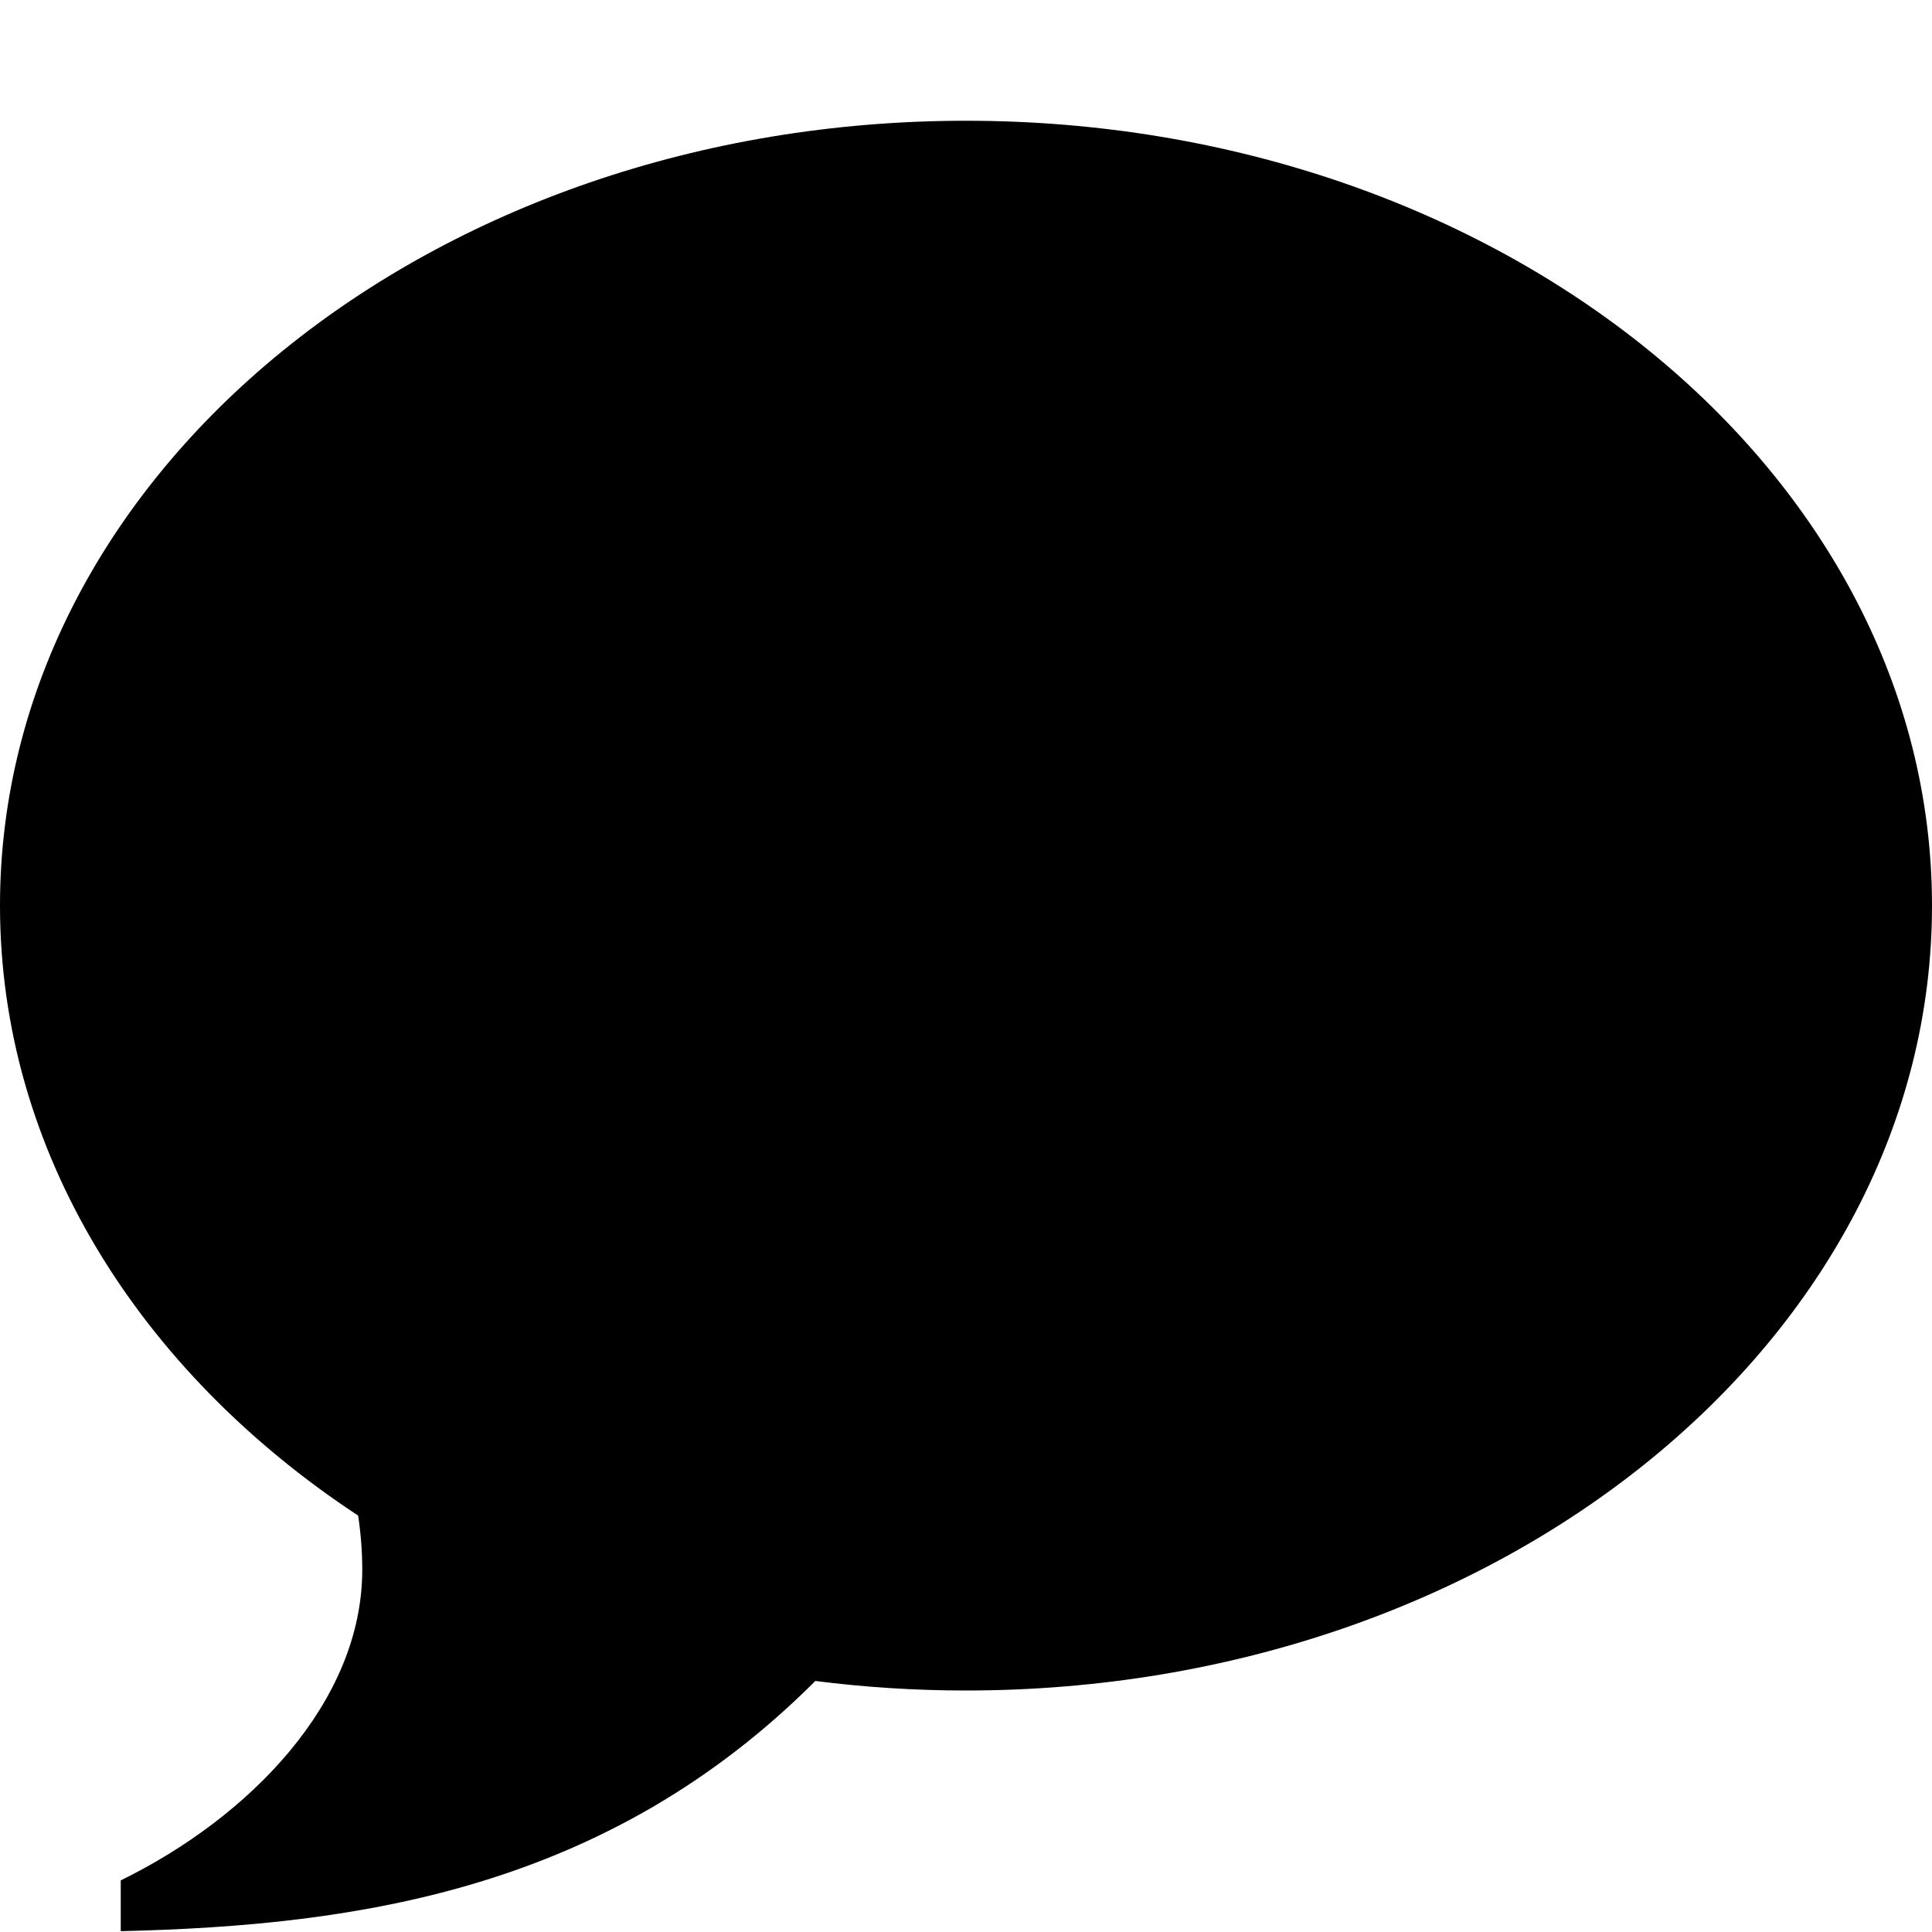
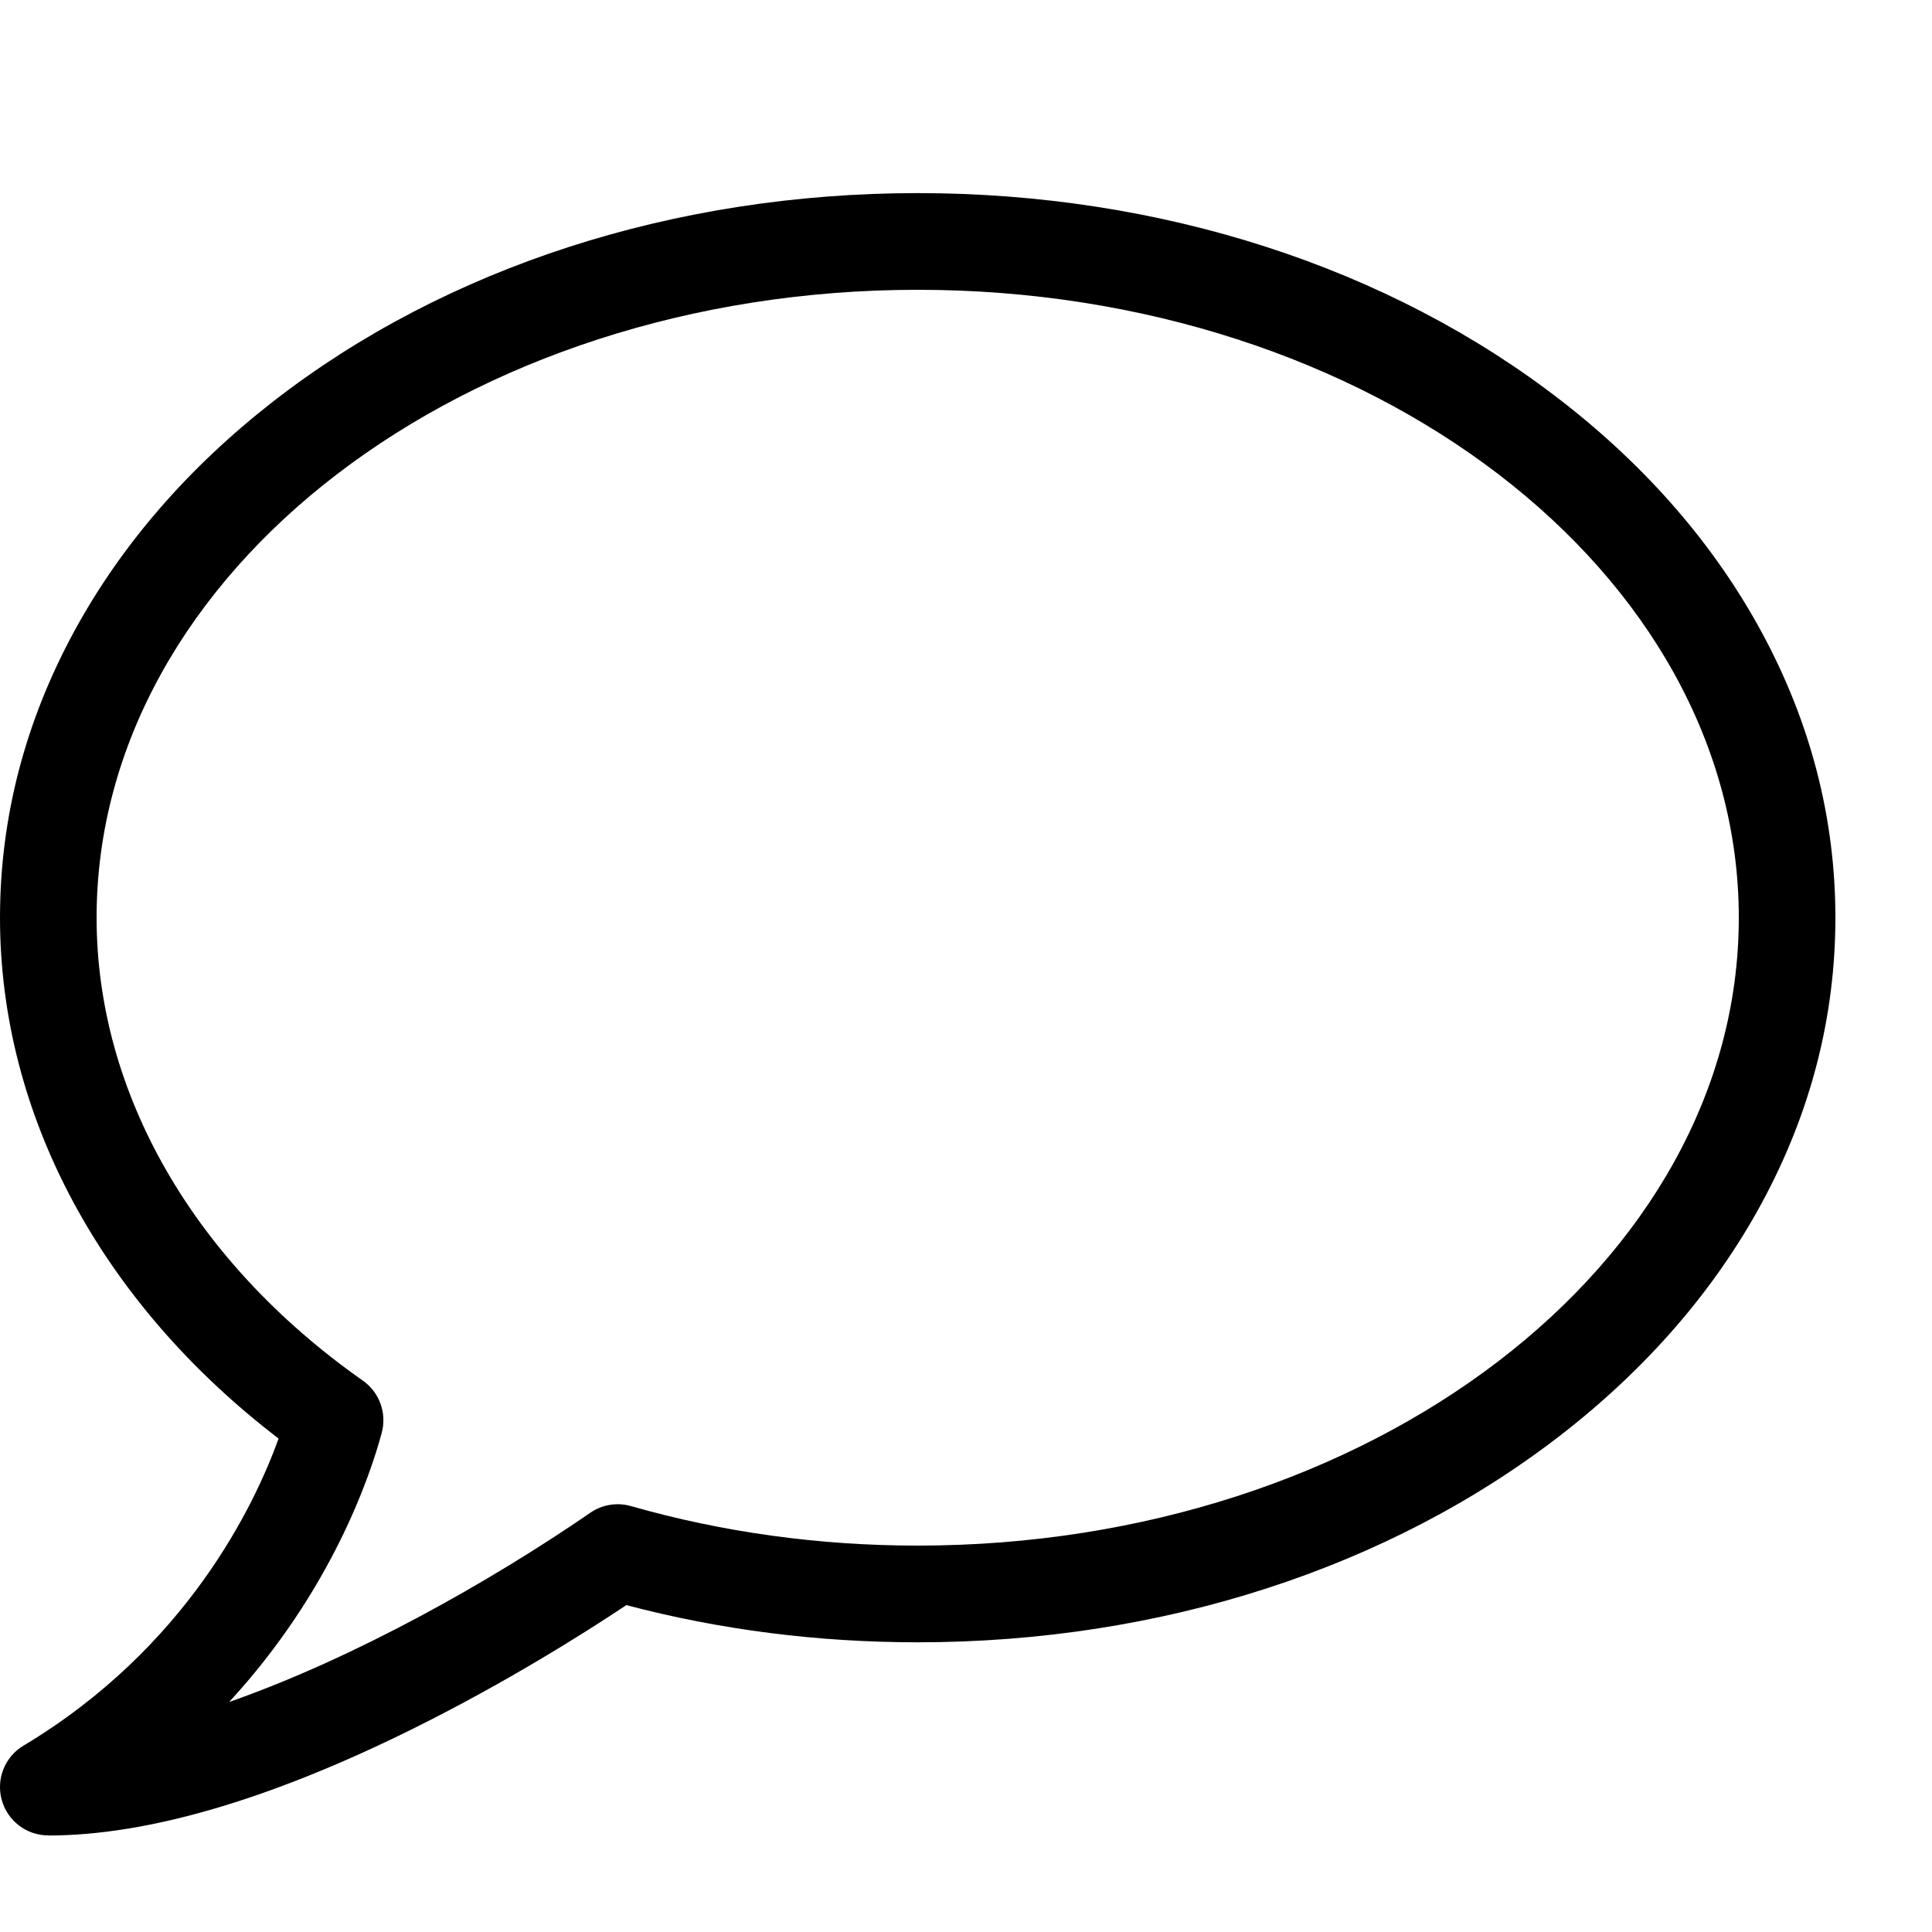
- <svg xmlns="http://www.w3.org/2000/svg" version="1.1" width="32" height="32" viewBox="0 0 32 32">
-   <path d="M16 2c8.837 0 16 5.82 16 13s-7.163 13-16 13c-0.849 0-1.682-0.054-2.495-0.158-3.437 3.437-7.539 4.053-11.505 4.144v-0.841c2.142-1.049 4-2.961 4-5.145 0-0.305-0.024-0.604-0.068-0.897-3.619-2.383-5.932-6.024-5.932-10.103 0-7.18 7.163-13 16-13z" />
+ <svg xmlns="http://www.w3.org/2000/svg" version="1.1" width="20" height="20" viewBox="0 0 20 20">
+   <path fill="#000000" d="M0.5 19c-0.225 0-0.422-0.15-0.482-0.367s0.032-0.447 0.225-0.562c1.691-1.014 2.392-2.489 2.641-3.179-1.838-1.407-2.884-3.354-2.884-5.392 0-1.029 0.258-2.026 0.768-2.964 0.486-0.894 1.18-1.695 2.061-2.381 1.787-1.39 4.156-2.156 6.671-2.156s4.884 0.766 6.671 2.156c0.881 0.685 1.575 1.486 2.061 2.381 0.51 0.937 0.768 1.934 0.768 2.964s-0.258 2.026-0.768 2.964c-0.486 0.894-1.18 1.695-2.061 2.381-1.787 1.39-4.156 2.156-6.671 2.156-1.033 0-2.047-0.129-3.016-0.385-0.429 0.286-1.231 0.793-2.189 1.27-1.488 0.74-2.764 1.115-3.794 1.115zM9.5 3c-4.687 0-8.5 2.916-8.5 6.5 0 1.815 1.005 3.562 2.756 4.792 0.172 0.121 0.25 0.336 0.196 0.539-0.117 0.436-0.515 1.633-1.58 2.788 1.302-0.456 2.704-1.247 3.739-1.959 0.123-0.085 0.277-0.11 0.421-0.069 0.948 0.271 1.947 0.409 2.968 0.409 4.687 0 8.5-2.916 8.5-6.5s-3.813-6.5-8.5-6.5z" />
</svg>
